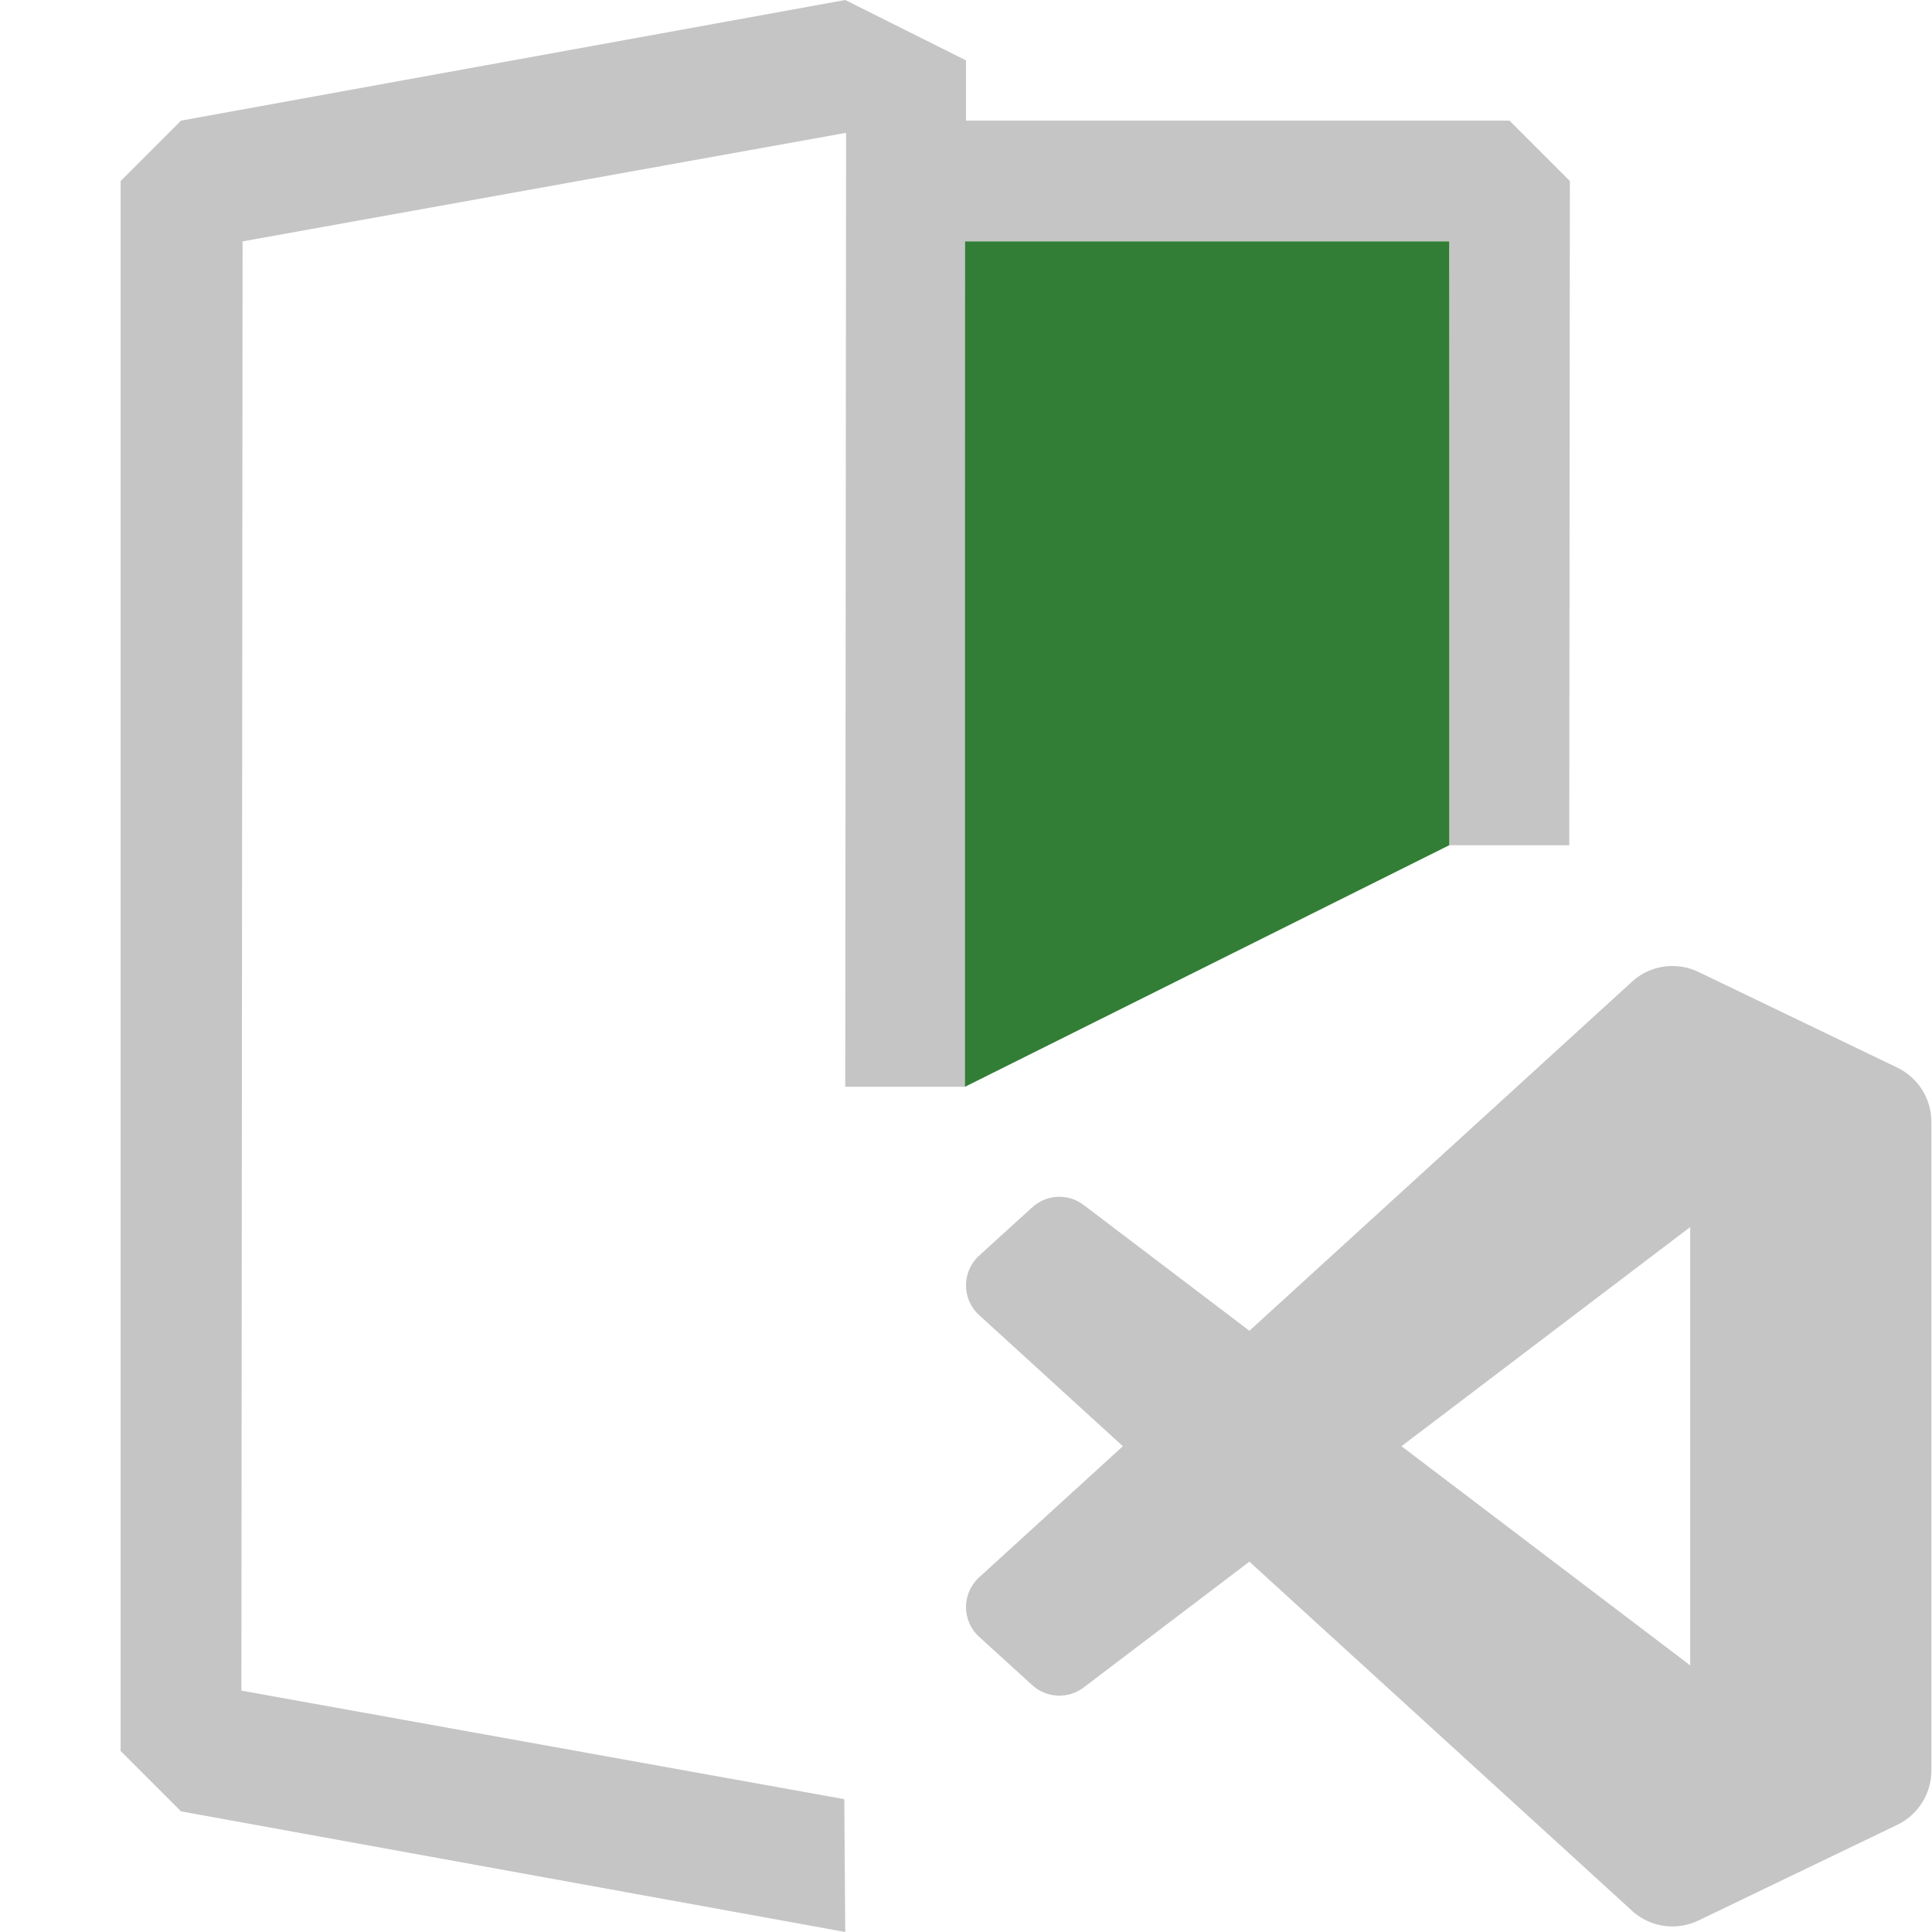
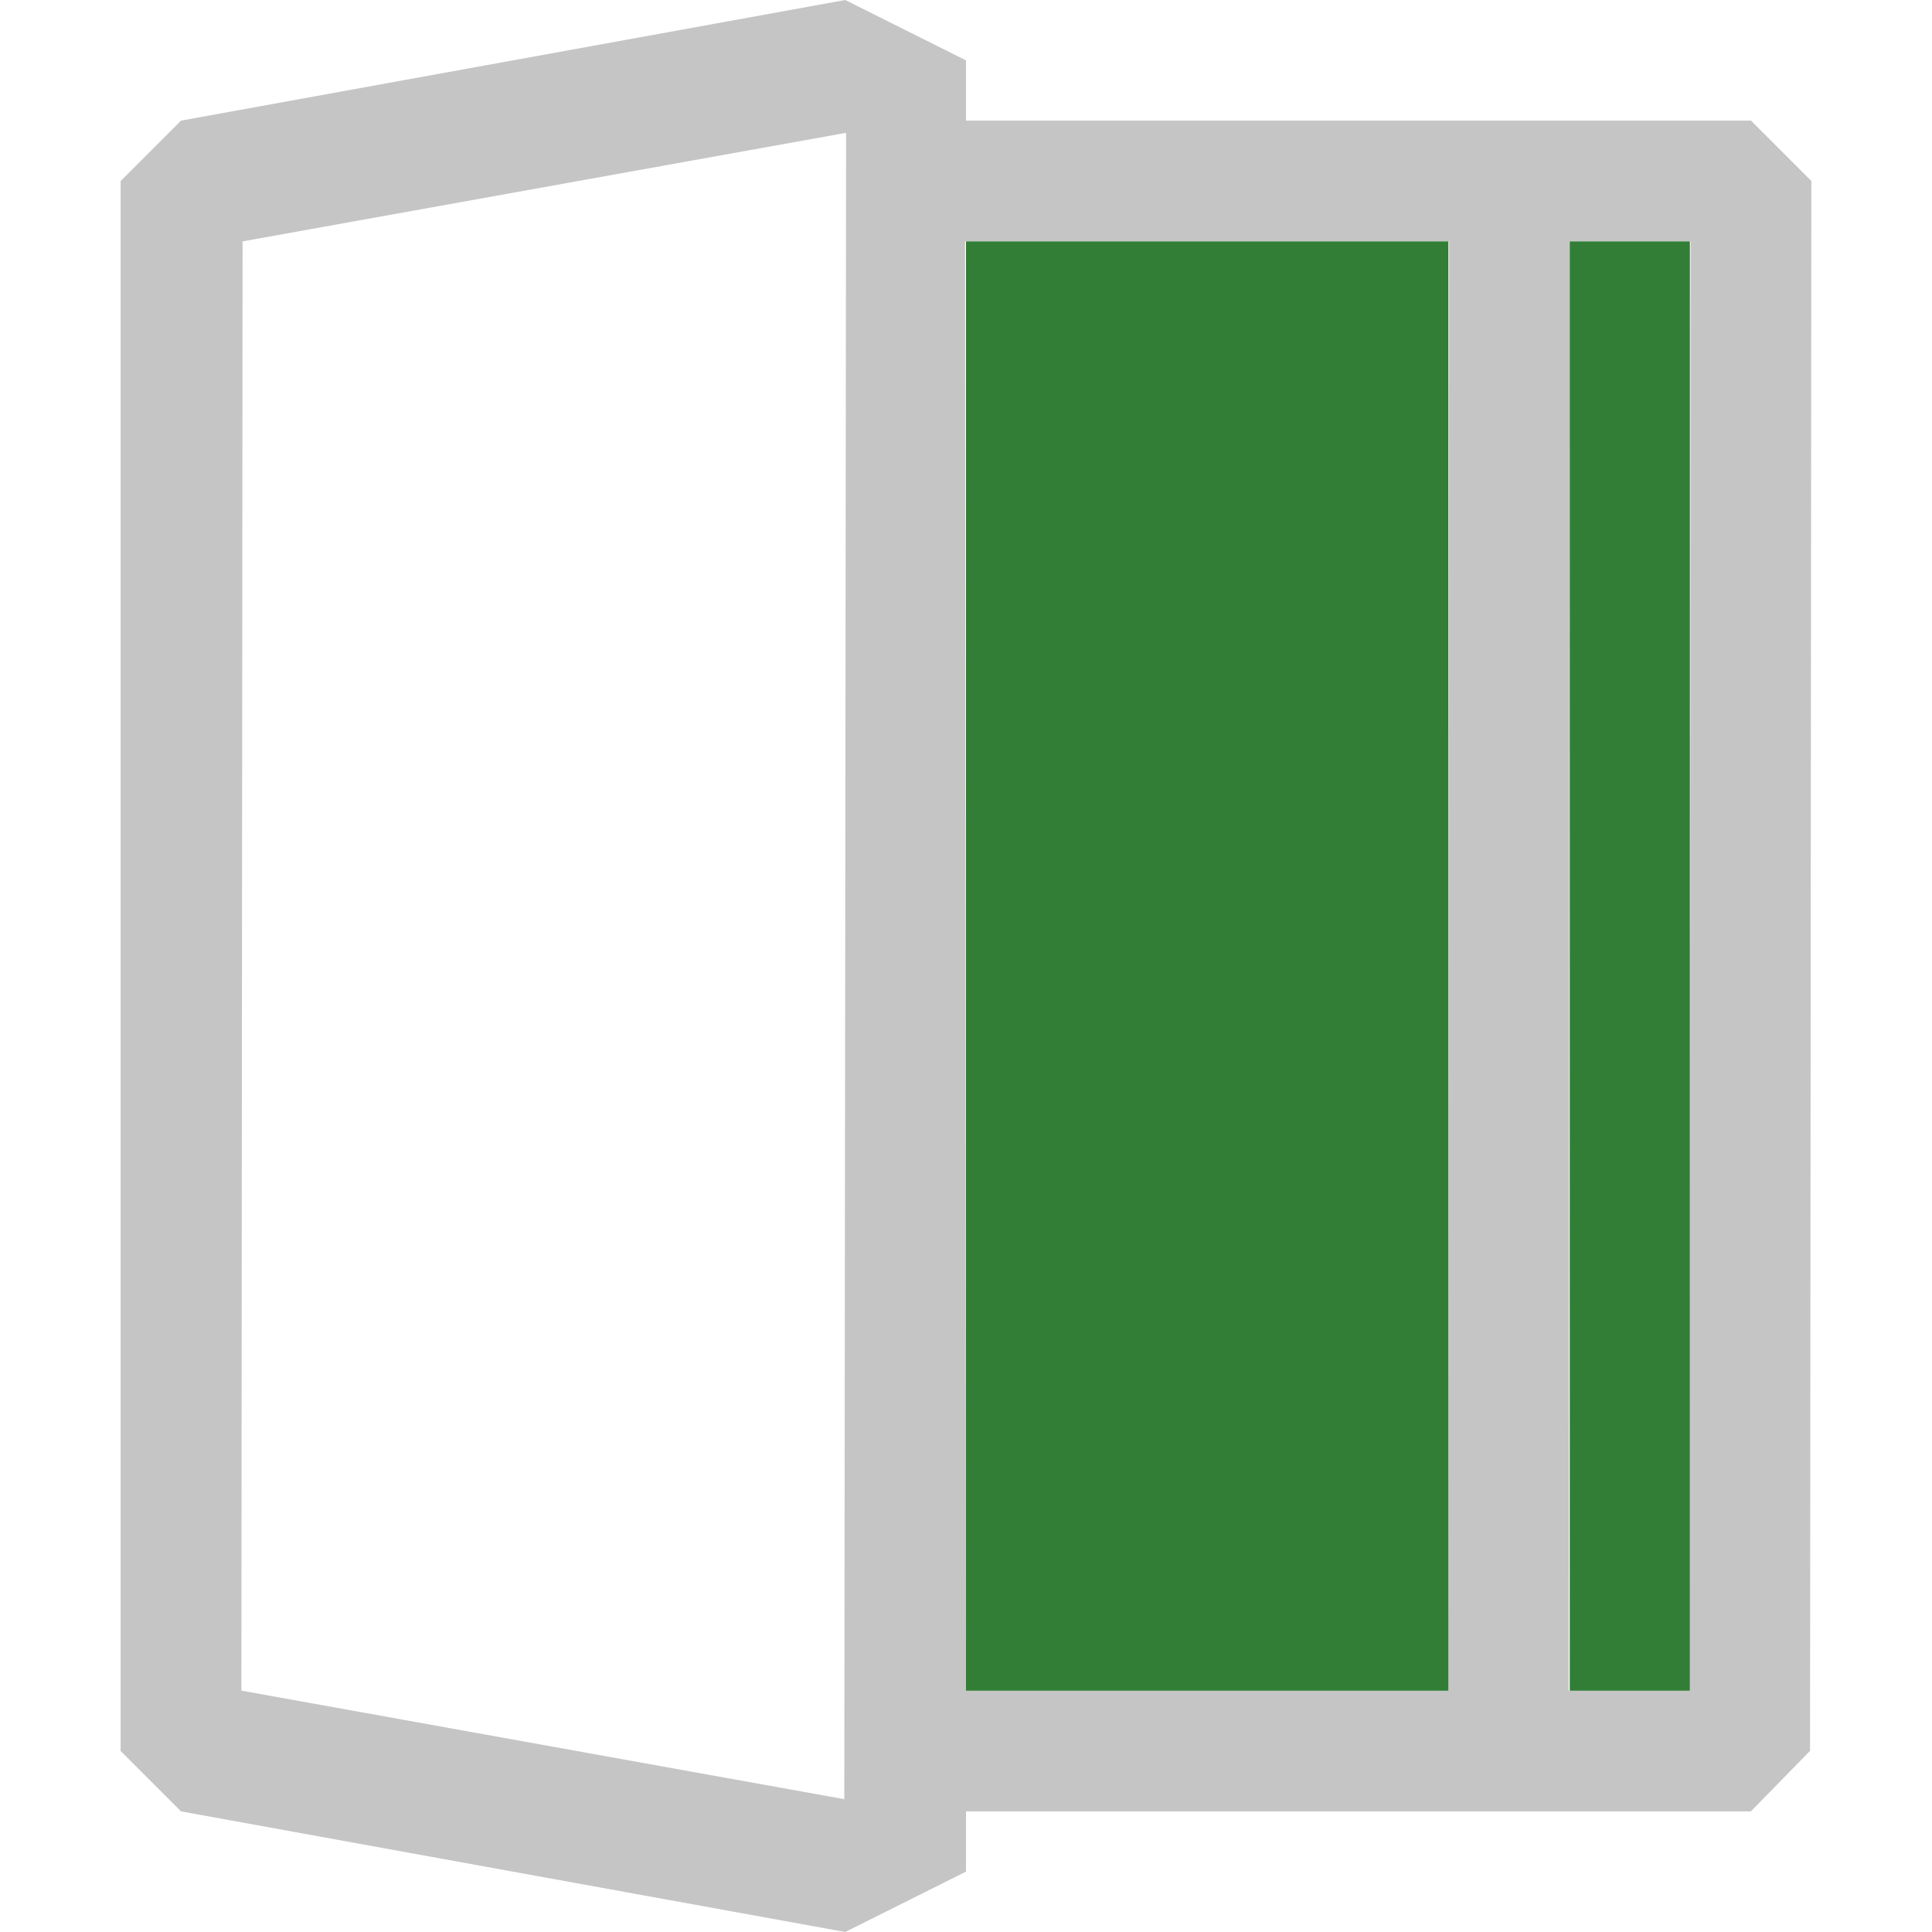
- <svg xmlns="http://www.w3.org/2000/svg" width="16px" height="16px" viewBox="0 0 16 16" version="1.1" xml:space="preserve" style="fill-rule:evenodd;clip-rule:evenodd;stroke-linejoin:round;stroke-miterlimit:2;">
-   <g transform="matrix(0.0312309,0,0,0.0312309,8.00488,7.97939)">
-     <path d="M181.378,254.252C185.41,255.822 190.008,255.722 194.077,253.764L246.783,228.402C252.322,225.737 255.844,220.132 255.844,213.983L255.844,42.018C255.844,35.869 252.322,30.264 246.784,27.599L194.077,2.237C188.737,-0.333 182.486,0.296 177.798,3.704C177.129,4.191 176.491,4.734 175.892,5.333L74.993,97.386L31.043,64.025C26.952,60.919 21.229,61.173 17.429,64.63L3.333,77.452C-1.315,81.68 -1.32,88.993 3.322,93.227L41.436,128L3.322,162.773C-1.32,167.008 -1.315,174.32 3.333,178.548L17.429,191.37C21.229,194.827 26.952,195.081 31.043,191.976L74.993,158.614L175.892,250.667C177.488,252.264 179.363,253.467 181.378,254.252ZM191.883,69.885L115.323,128L191.883,186.115L191.883,69.885Z" style="fill:rgb(197,197,197);" />
-   </g>
-   <path d="M6.992,14.9L7,16L1.499,15.001L0.999,14.501L0.999,1.499L1.499,0.999L7,0L8,0.5L8,0.999L12.501,0.999L13.001,1.499L12.996,7L11.998,7L12.001,1.999L7.992,1.999L7.997,9L7,9L7.007,1.1L2.009,1.999L1.999,14.001L6.992,14.9Z" style="fill:rgb(197,197,197);" />
-   <g transform="matrix(1.99579,0,0,1,-11.95,0)">
-     <path d="M12.001,1.999L9.992,1.999L9.992,9L12.001,7L12.001,1.999Z" style="fill:rgb(50,126,54);" />
-   </g>
+ <svg xmlns="http://www.w3.org/2000/svg" width="100%" height="100%" viewBox="0 0 16 16" version="1.1" xml:space="preserve" style="fill-rule:evenodd;clip-rule:evenodd;stroke-linejoin:round;stroke-miterlimit:2;">
+   <path d="M14.5,15.001L8,15.001L8,15.5L7,16L1.499,15.001L0.999,14.501L0.999,1.499L1.499,0.999L7,0L8,0.5L8,0.999L14.501,0.999L15.001,1.499L14.99,14.5L14.5,15.001ZM6.992,14.9L7.007,1.1L2.009,1.999L1.999,14.001L6.992,14.9ZM13,1.999L14.001,1.999L13.995,14.002L12.991,14.002L13,1.999ZM12.001,1.999L7.992,1.999L8,14.002L11.995,14.002L12.001,1.999Z" style="fill:rgb(197,197,197);" />
+   <path d="M11.995,1.999L8,1.999L8,14.002L11.995,14.002L11.995,1.999ZM13.995,1.999L13,1.999L13,14.002L13.995,14.002L13.995,1.999Z" style="fill:rgb(50,126,54)" />
</svg>
